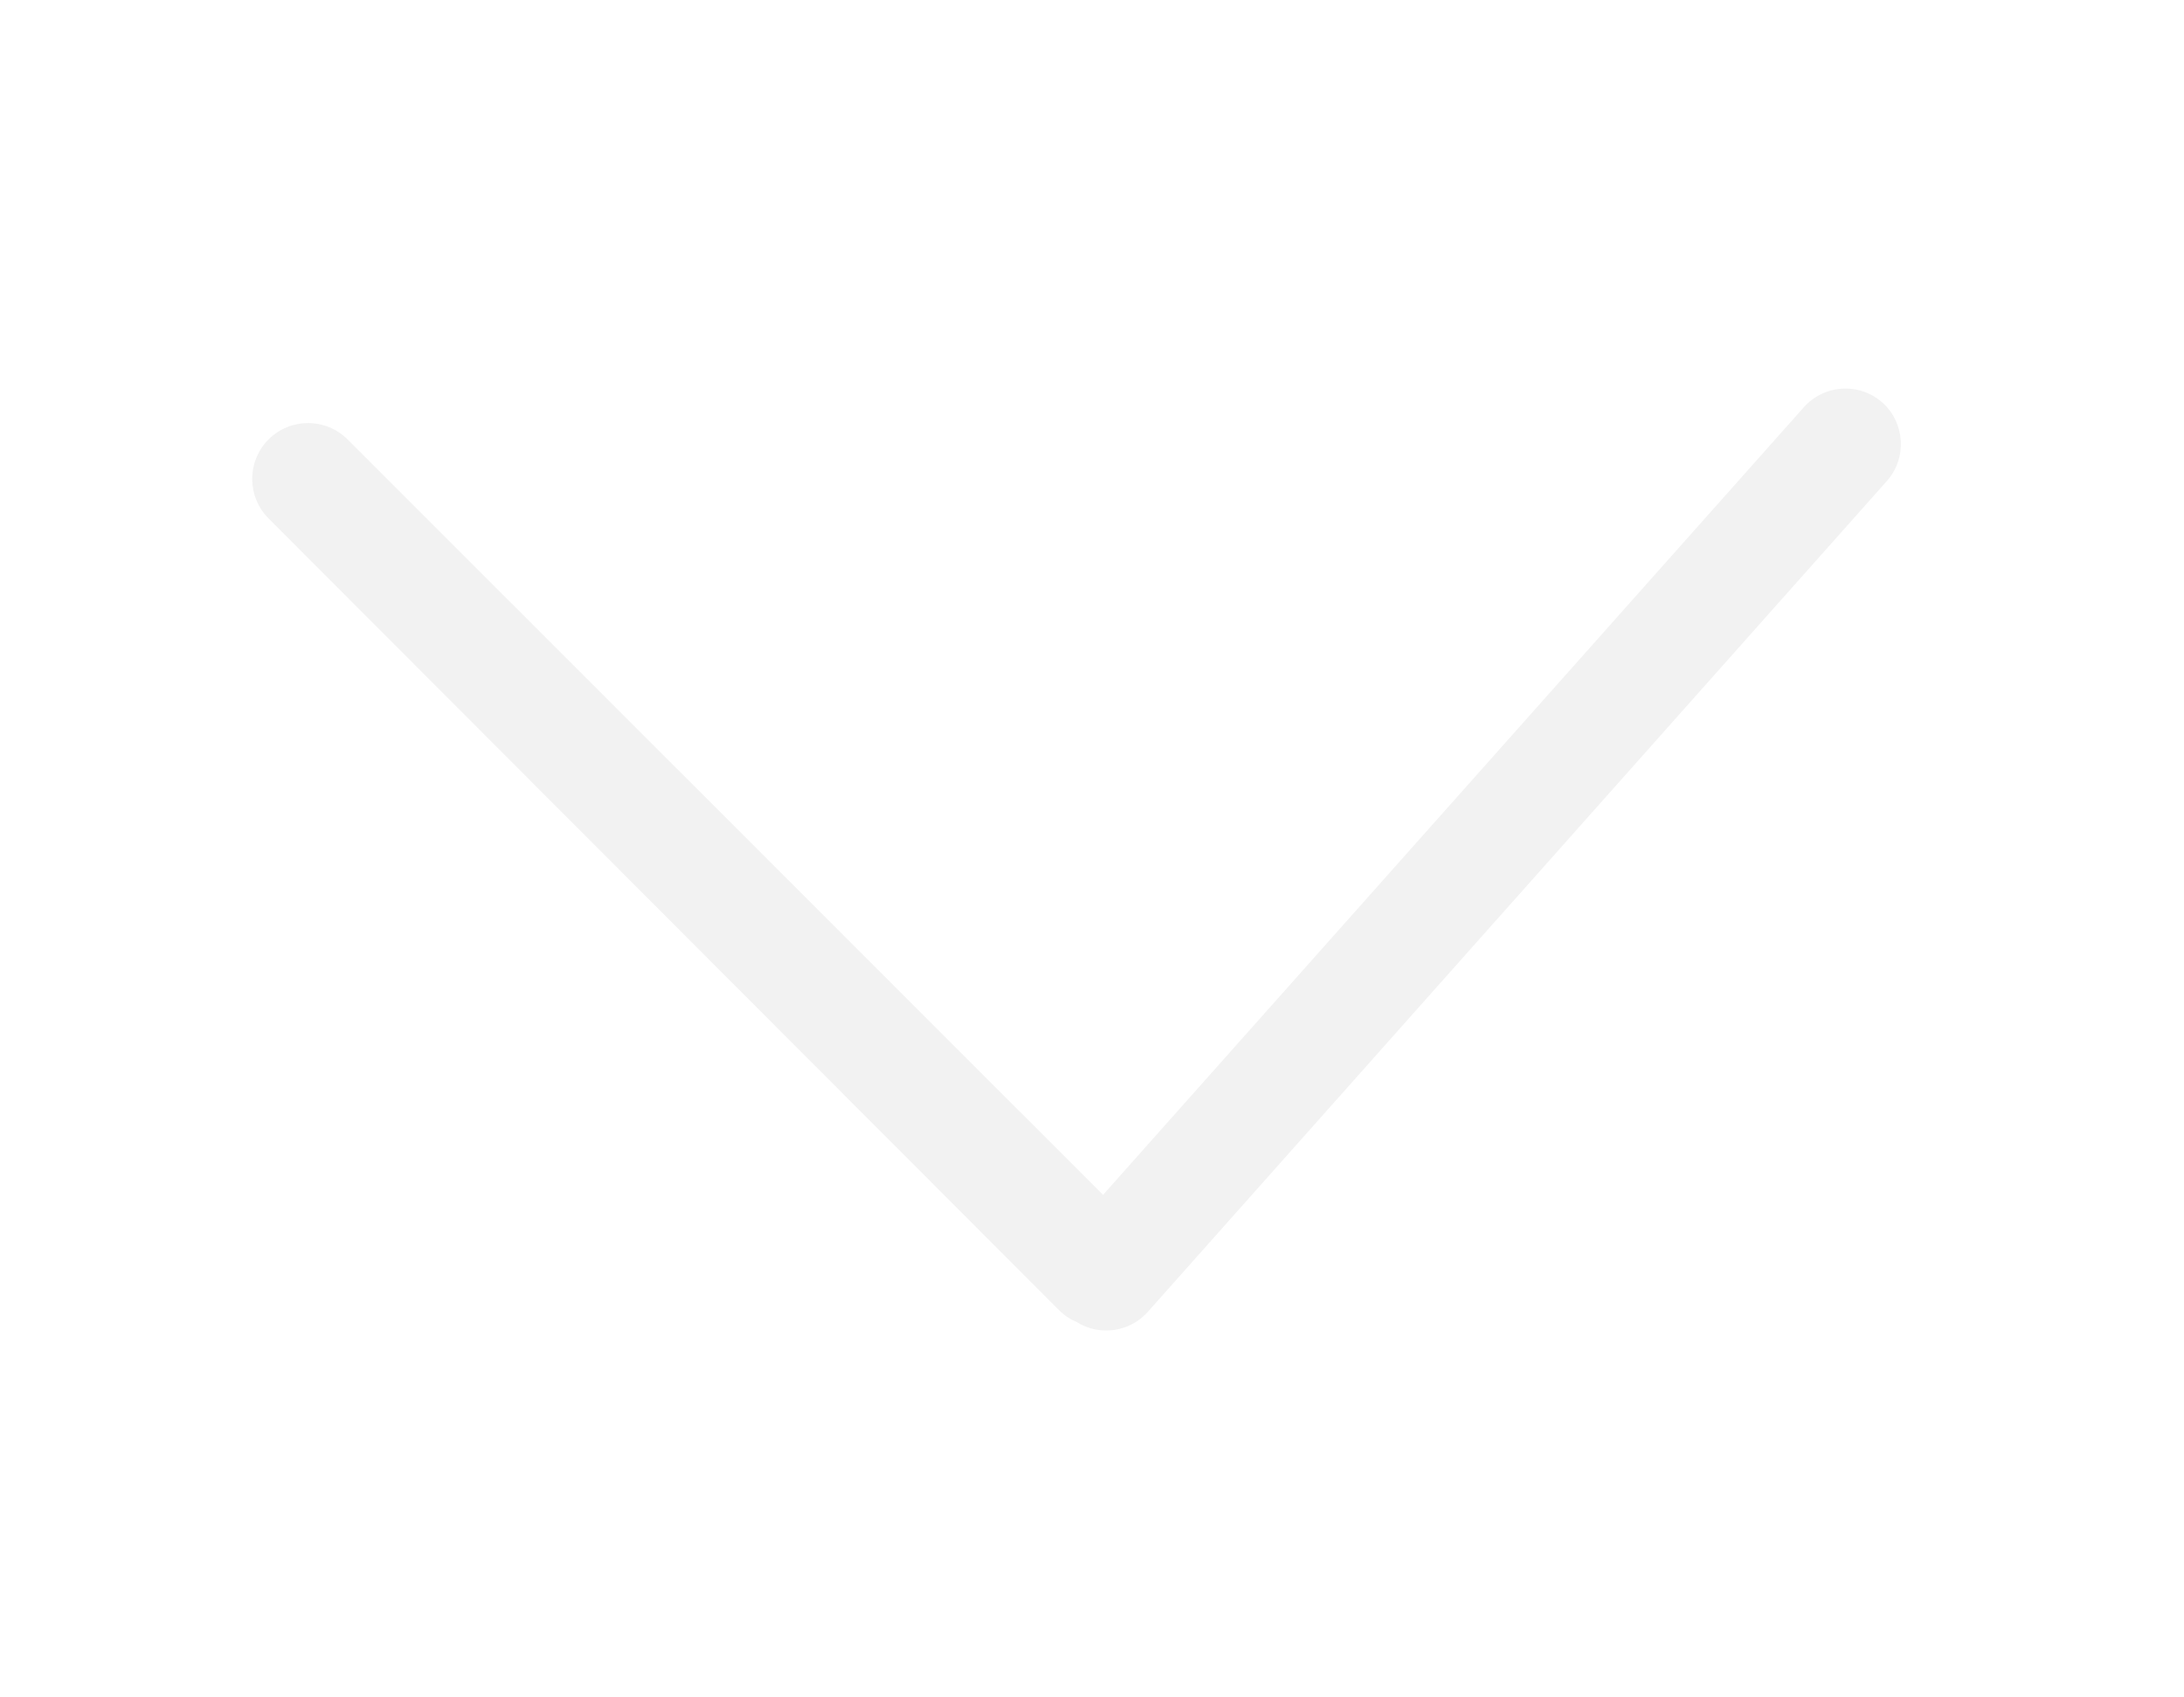
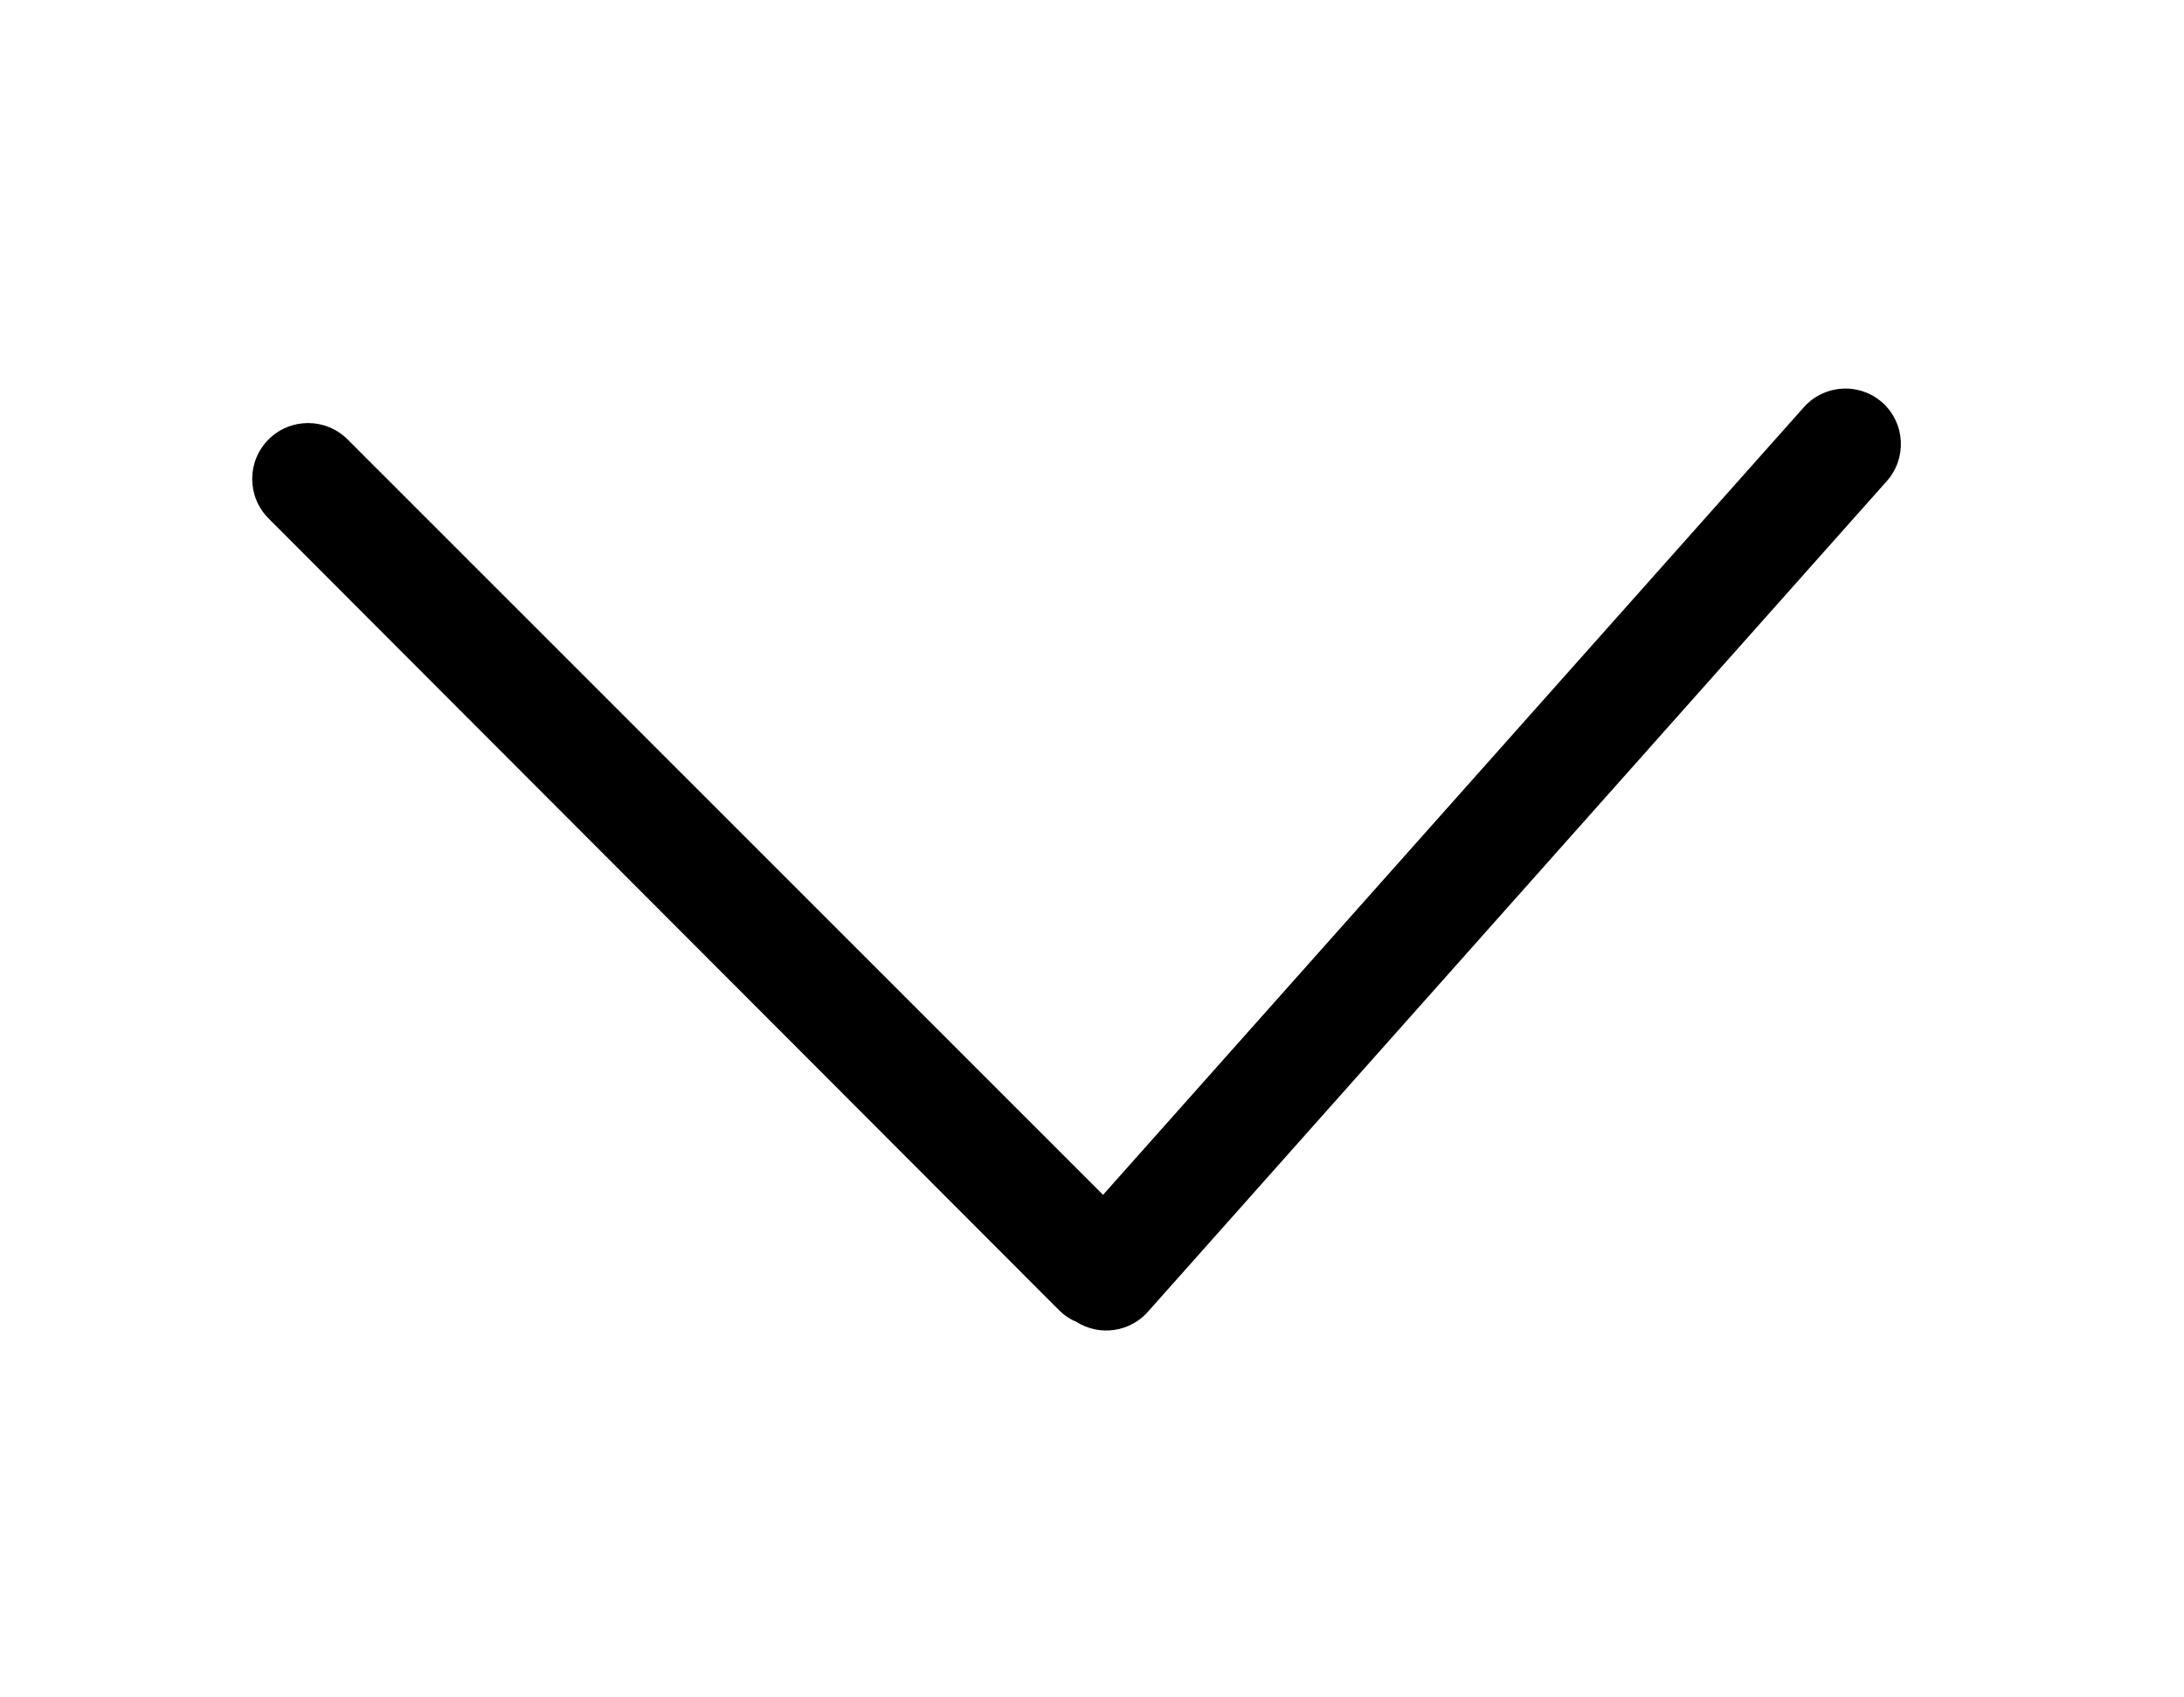
<svg xmlns="http://www.w3.org/2000/svg" id="Layer_1" data-name="Layer 1" width="85" height="66" viewBox="0 0 85 66">
-   <defs>
-     <style>.cls-1{fill:#f2f2f2;}</style>
-   </defs>
-   <path class="cls-1" d="M73.27,15.67a2.17,2.17,0,0,0-3.07.18L42.93,46.49,13.53,17.1a2.17,2.17,0,1,0-3.08,3.07L41.24,51a2,2,0,0,0,.65.43A2.17,2.17,0,0,0,44.71,51l28.74-32.3A2.17,2.17,0,0,0,73.27,15.67Z" />
+   <path d="M73.27,15.67a2.17,2.17,0,0,0-3.07.18L42.93,46.49,13.53,17.1a2.17,2.17,0,1,0-3.08,3.07L41.24,51a2,2,0,0,0,.65.43A2.17,2.17,0,0,0,44.71,51l28.74-32.3A2.17,2.17,0,0,0,73.27,15.67Z" />
</svg>
